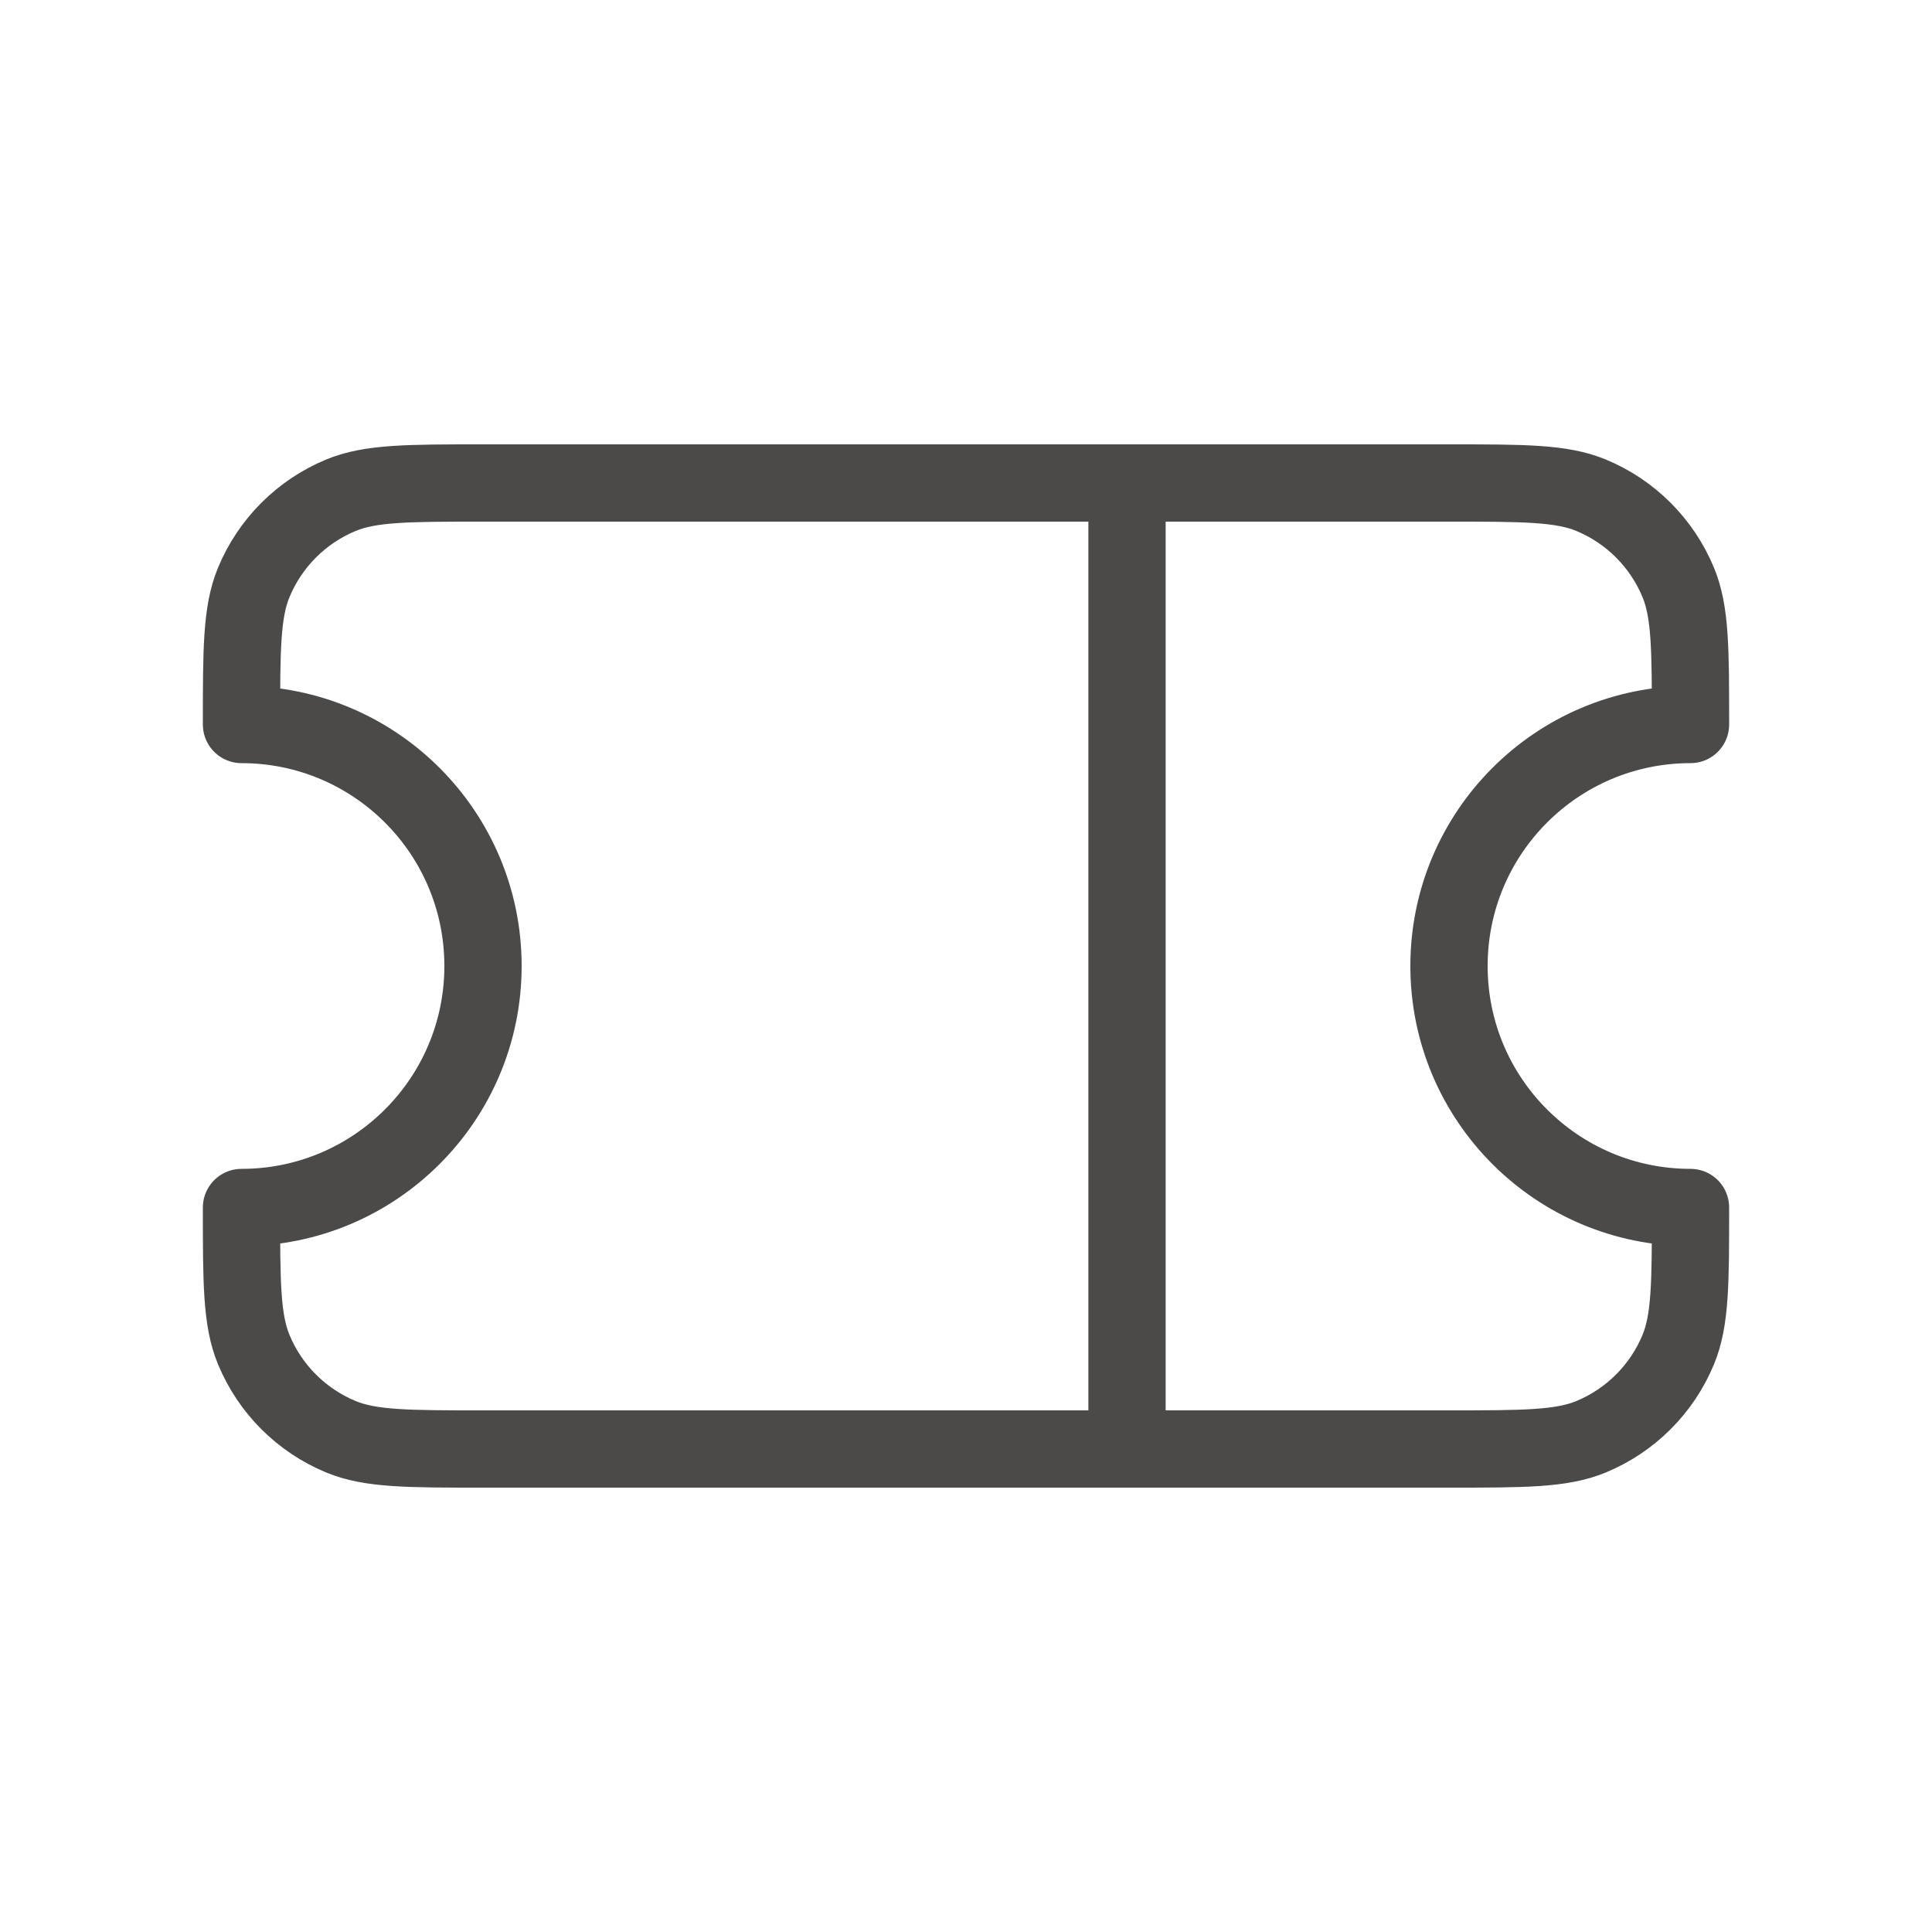
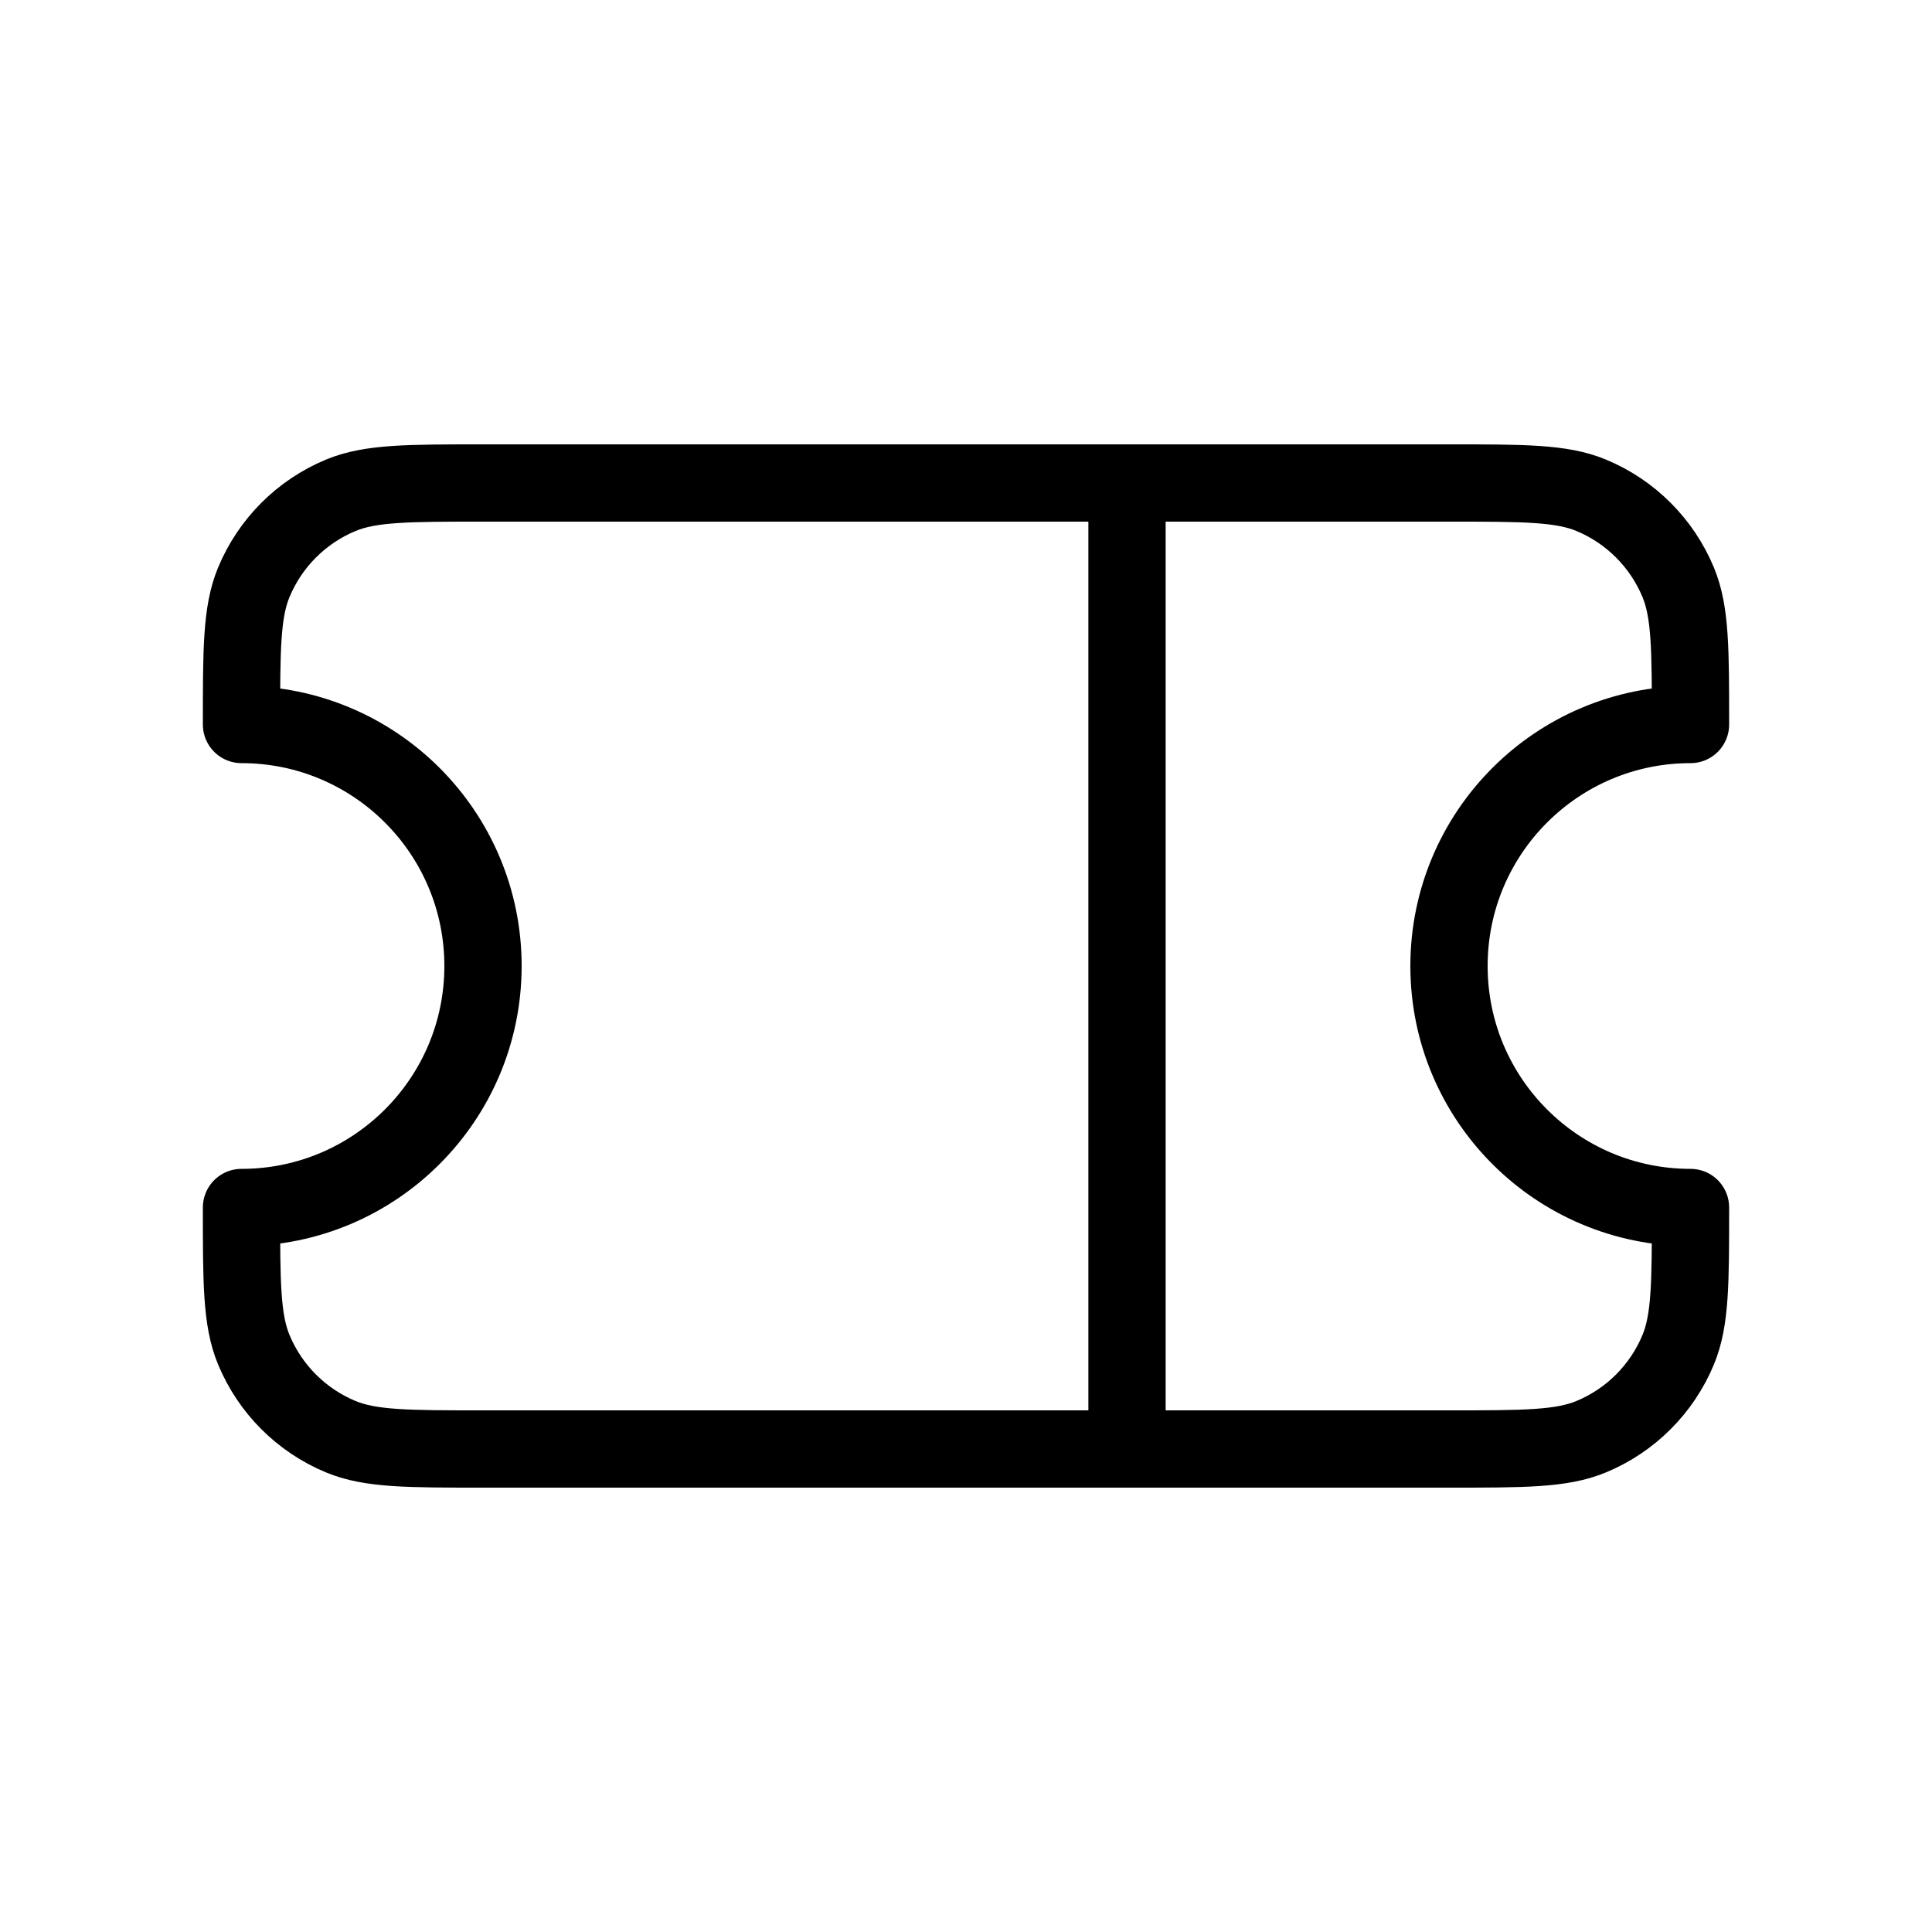
<svg xmlns="http://www.w3.org/2000/svg" width="50" height="50" viewBox="0 0 50 50" fill="none">
  <g id="Interface / Ticket_Voucher">
-     <path id="Vector" d="M29.167 12.5H12.5C10.559 12.5 9.587 12.5 8.822 12.817C7.801 13.24 6.99 14.052 6.567 15.073C6.25 15.838 6.25 16.809 6.25 18.75C9.702 18.75 12.5 21.548 12.5 25C12.5 28.451 9.702 31.25 6.25 31.25C6.25 33.191 6.25 34.162 6.567 34.928C6.99 35.949 7.801 36.76 8.822 37.183C9.587 37.5 10.559 37.5 12.5 37.5H29.167M29.167 12.5H37.5C39.441 12.5 40.412 12.5 41.178 12.817C42.199 13.24 43.01 14.052 43.433 15.073C43.75 15.838 43.75 16.809 43.75 18.75C40.298 18.75 37.5 21.548 37.5 25C37.5 28.452 40.298 31.25 43.75 31.25C43.75 33.191 43.75 34.162 43.433 34.928C43.01 35.949 42.199 36.76 41.178 37.183C40.412 37.5 39.441 37.5 37.5 37.5H29.167M29.167 12.5V37.5" stroke="#4B4A49" stroke-width="2" stroke-linecap="round" stroke-linejoin="round" />
+     <path id="Vector" d="M29.167 12.5H12.5C10.559 12.5 9.587 12.5 8.822 12.817C7.801 13.24 6.99 14.052 6.567 15.073C6.25 15.838 6.25 16.809 6.25 18.75C9.702 18.75 12.5 21.548 12.5 25C12.5 28.451 9.702 31.25 6.25 31.25C6.25 33.191 6.25 34.162 6.567 34.928C6.99 35.949 7.801 36.76 8.822 37.183C9.587 37.5 10.559 37.5 12.5 37.5H29.167M29.167 12.5H37.5C39.441 12.5 40.412 12.5 41.178 12.817C42.199 13.24 43.01 14.052 43.433 15.073C43.75 15.838 43.75 16.809 43.75 18.75C40.298 18.75 37.5 21.548 37.5 25C37.5 28.452 40.298 31.25 43.75 31.25C43.75 33.191 43.75 34.162 43.433 34.928C43.01 35.949 42.199 36.76 41.178 37.183C40.412 37.5 39.441 37.5 37.5 37.5H29.167M29.167 12.5V37.5" stroke="currentColor" stroke-width="2" stroke-linecap="round" stroke-linejoin="round" />
  </g>
</svg>
